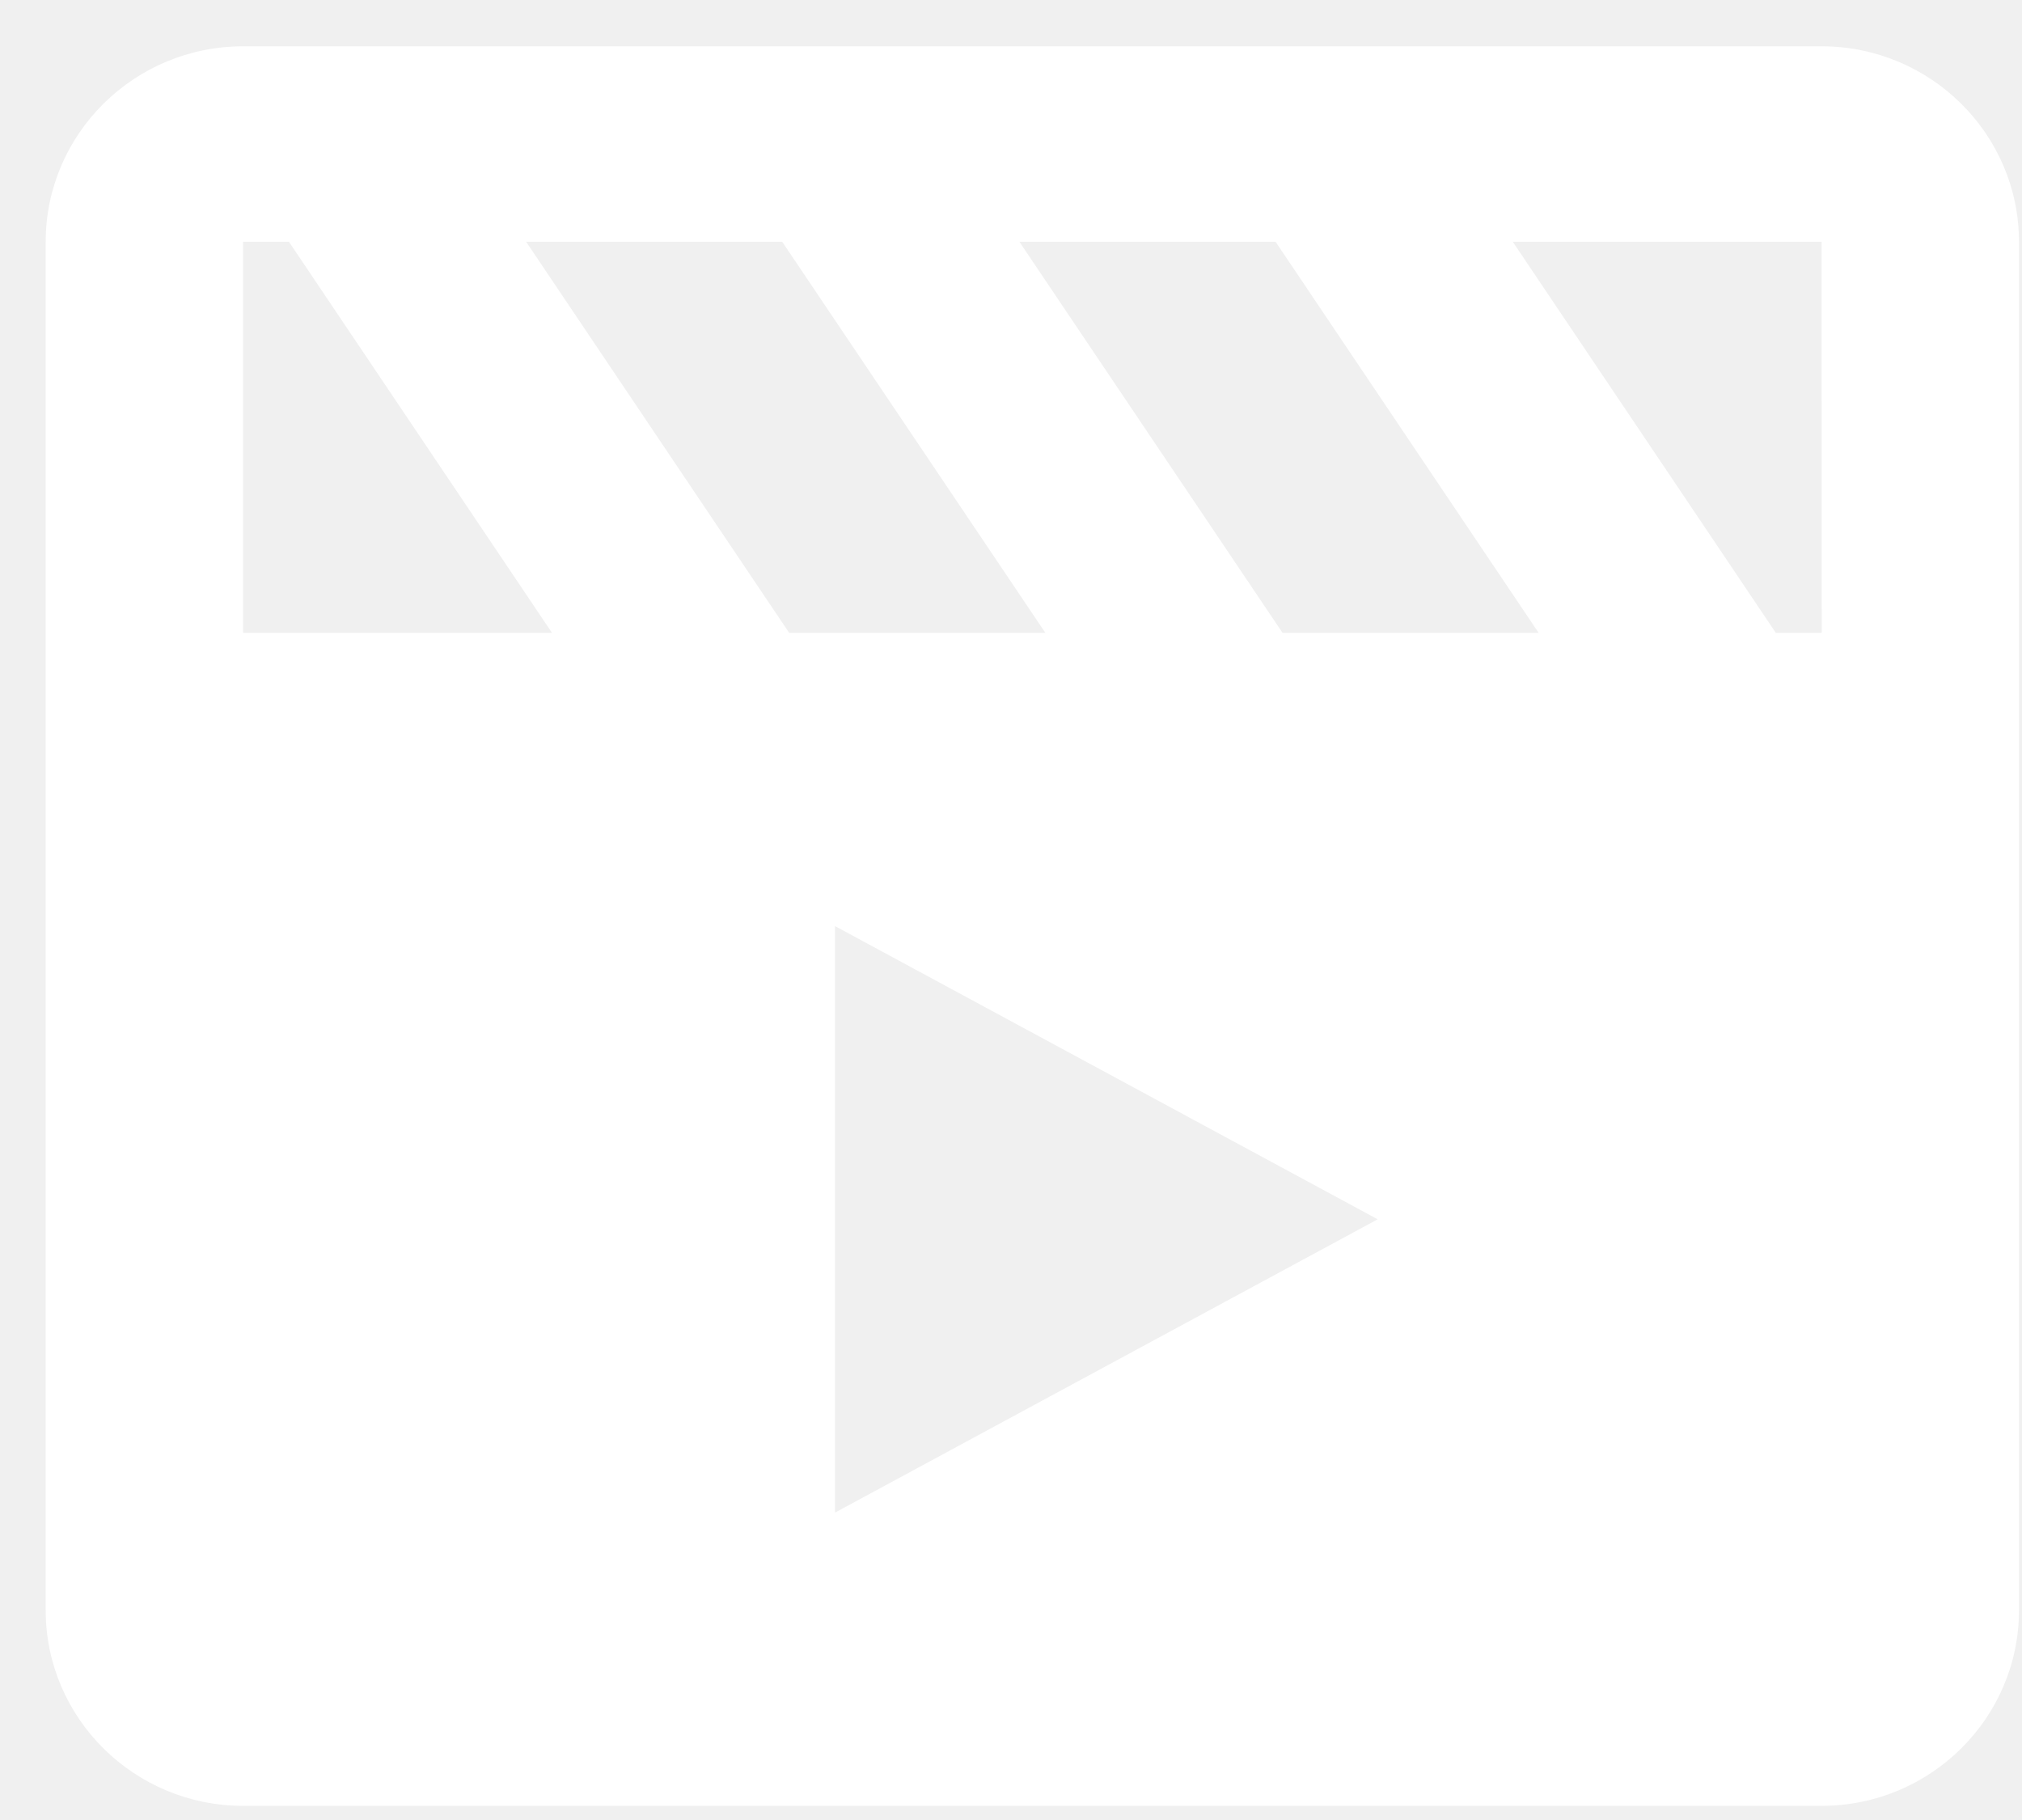
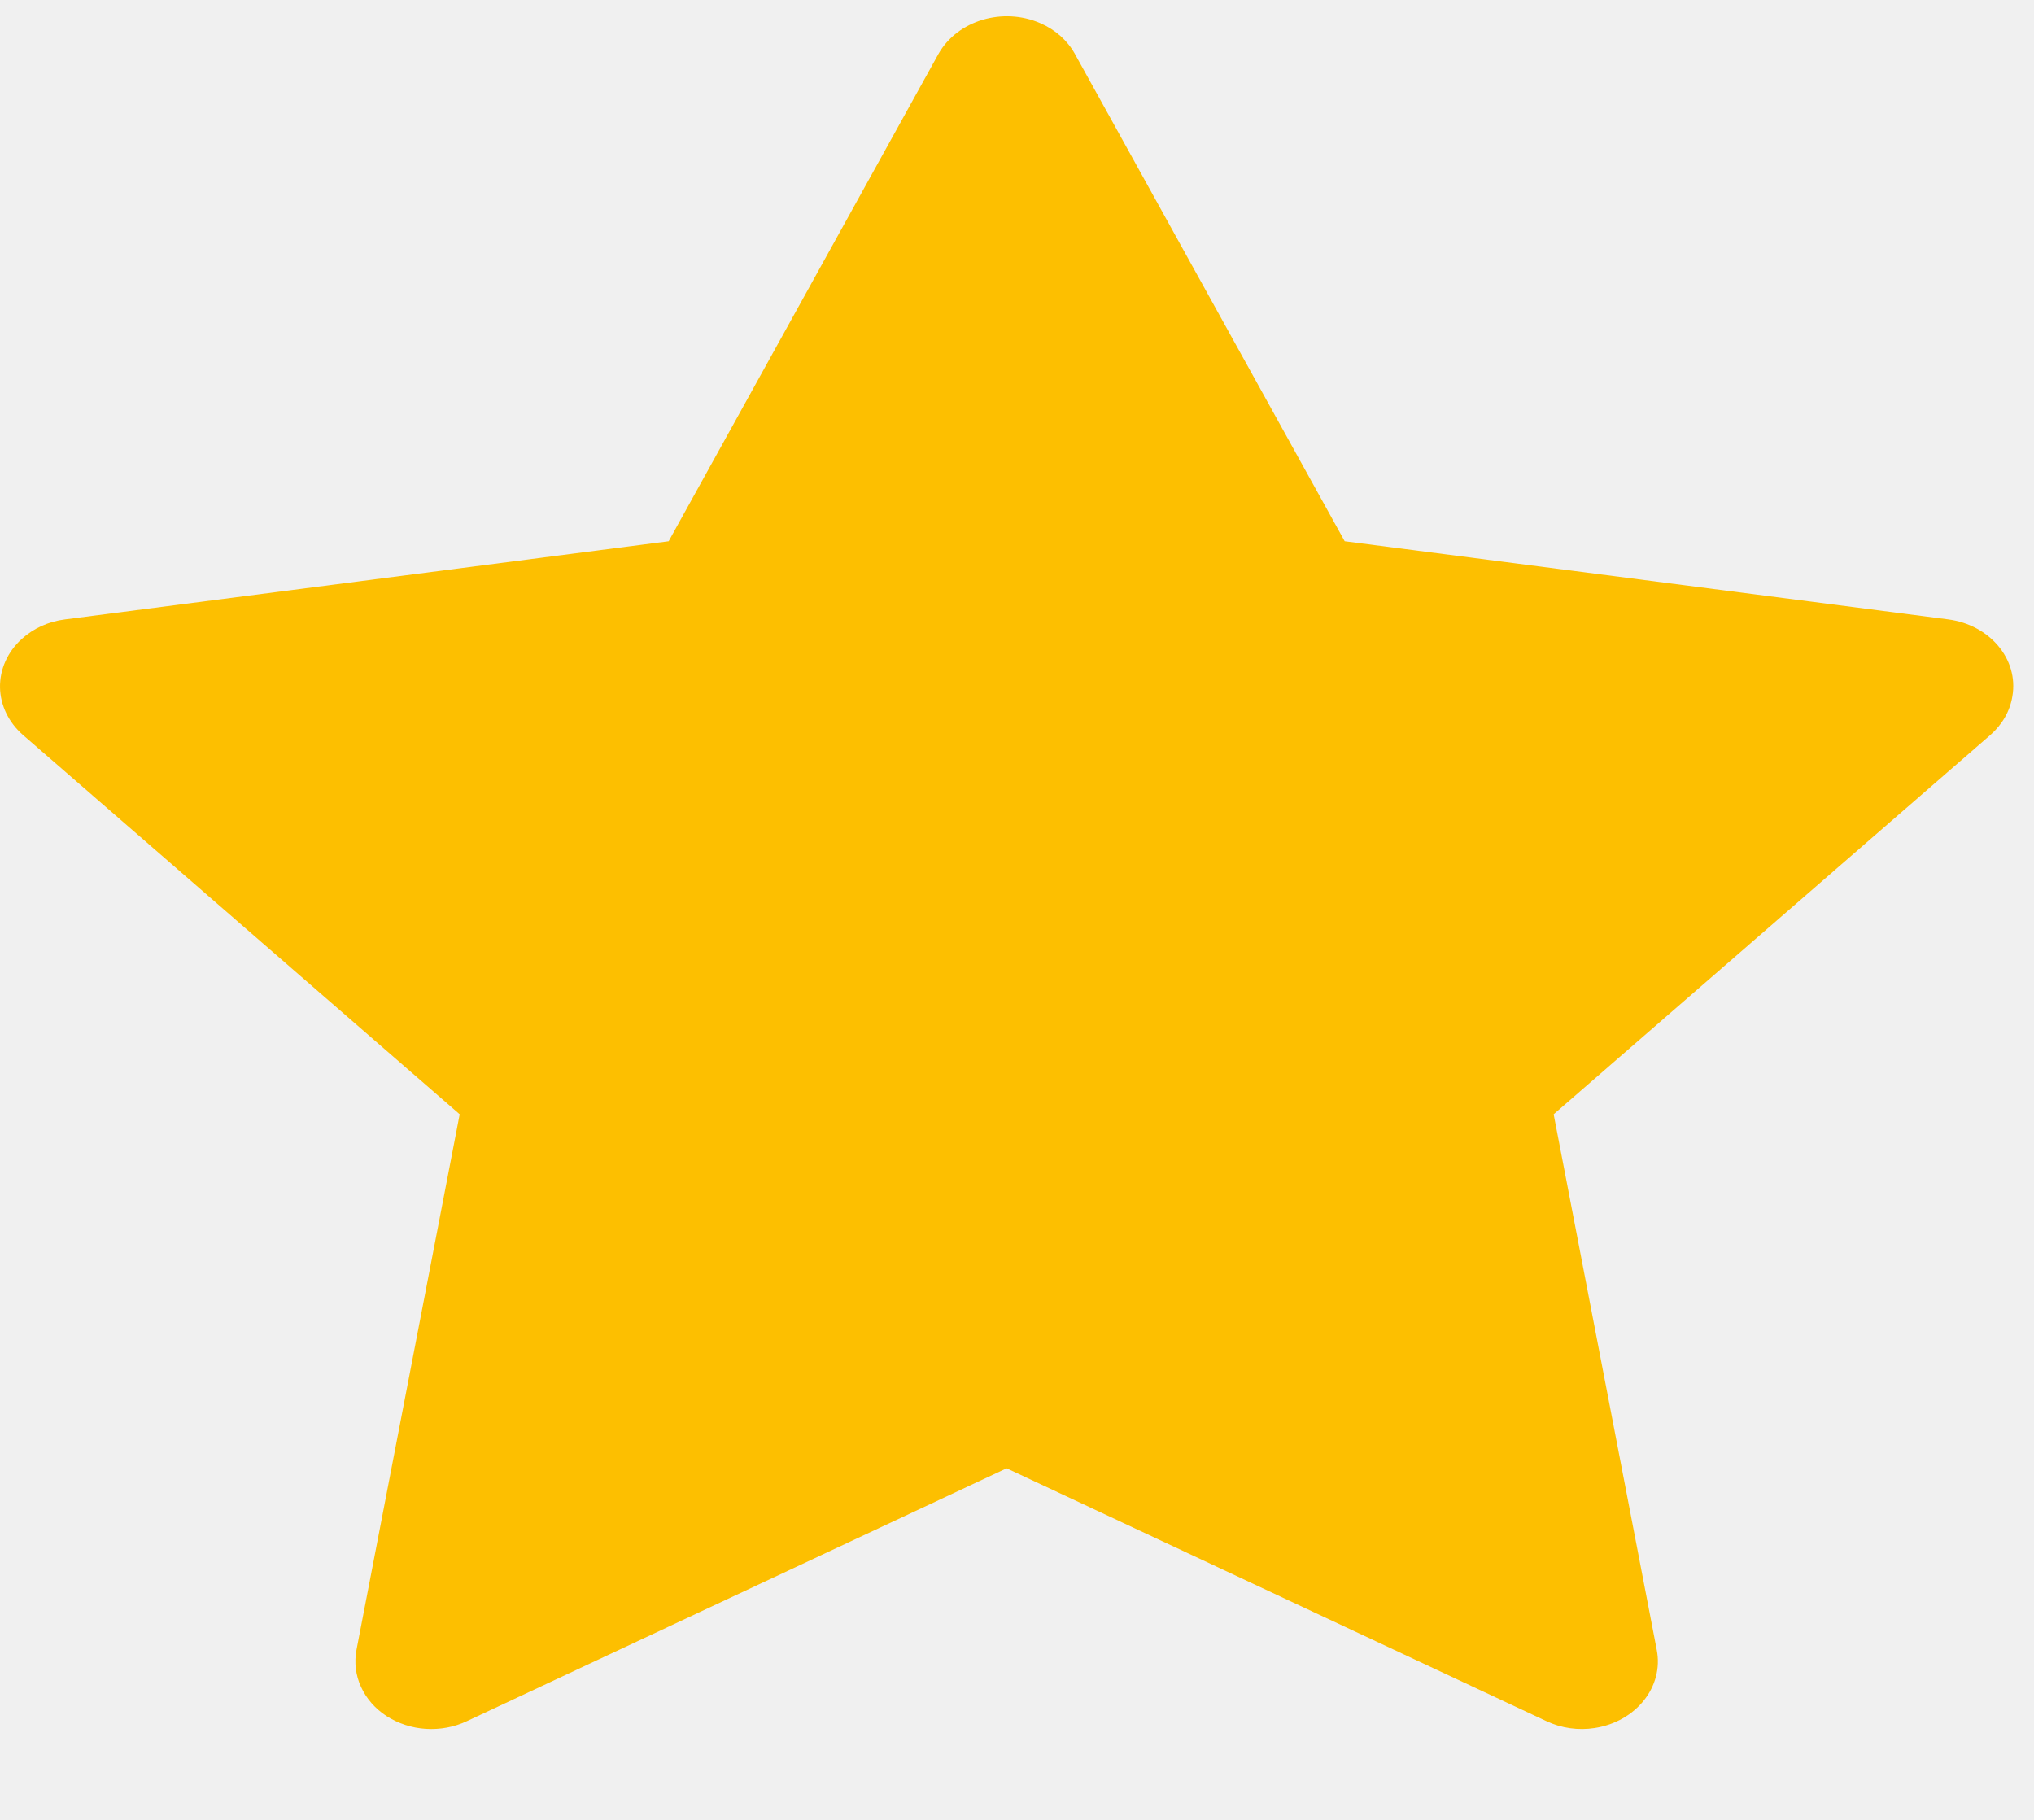
- <svg xmlns="http://www.w3.org/2000/svg" width="20" height="18" viewBox="0 0 20 18" fill="none">
-   <path d="M18.018 0.458H2.404C1.328 0.458 0.452 1.325 0.452 2.391V15.926C0.452 16.993 1.328 17.86 2.404 17.86H18.018C19.094 17.86 19.97 16.993 19.97 15.926V2.391C19.97 1.325 19.094 0.458 18.018 0.458ZM18.019 6.259C18.018 6.259 18.018 6.259 18.019 6.259H17.565L14.963 2.391H18.018L18.019 6.259ZM13.627 12.059L8.259 14.96V9.159L13.627 12.059ZM12.686 6.259L10.083 2.391H12.617L15.219 6.259H12.686ZM10.34 6.259H7.806L5.204 2.391H7.737L10.34 6.259ZM2.404 2.391H2.858L5.46 6.259H2.404V2.391Z" fill="white" />
+ <svg xmlns="http://www.w3.org/2000/svg" width="19" height="17" viewBox="0 0 19 17" fill="none">
+   <path d="M18.199 5.786L12.561 5.056L10.041 0.504C9.972 0.379 9.859 0.278 9.719 0.217C9.368 0.063 8.942 0.191 8.766 0.504L6.246 5.056L0.608 5.786C0.453 5.805 0.31 5.871 0.202 5.97C0.07 6.09 -0.002 6.252 6.24985e-05 6.42C0.003 6.588 0.08 6.748 0.215 6.866L4.294 10.409L3.33 15.412C3.308 15.528 3.322 15.648 3.372 15.757C3.422 15.867 3.505 15.962 3.612 16.031C3.72 16.1 3.847 16.142 3.979 16.15C4.111 16.158 4.243 16.134 4.361 16.078L9.403 13.716L14.446 16.078C14.584 16.144 14.744 16.166 14.897 16.142C15.283 16.082 15.543 15.756 15.476 15.412L14.513 10.409L18.592 6.866C18.703 6.769 18.776 6.642 18.798 6.504C18.858 6.158 18.587 5.837 18.199 5.786Z" fill="#FDBF00" />
</svg>
